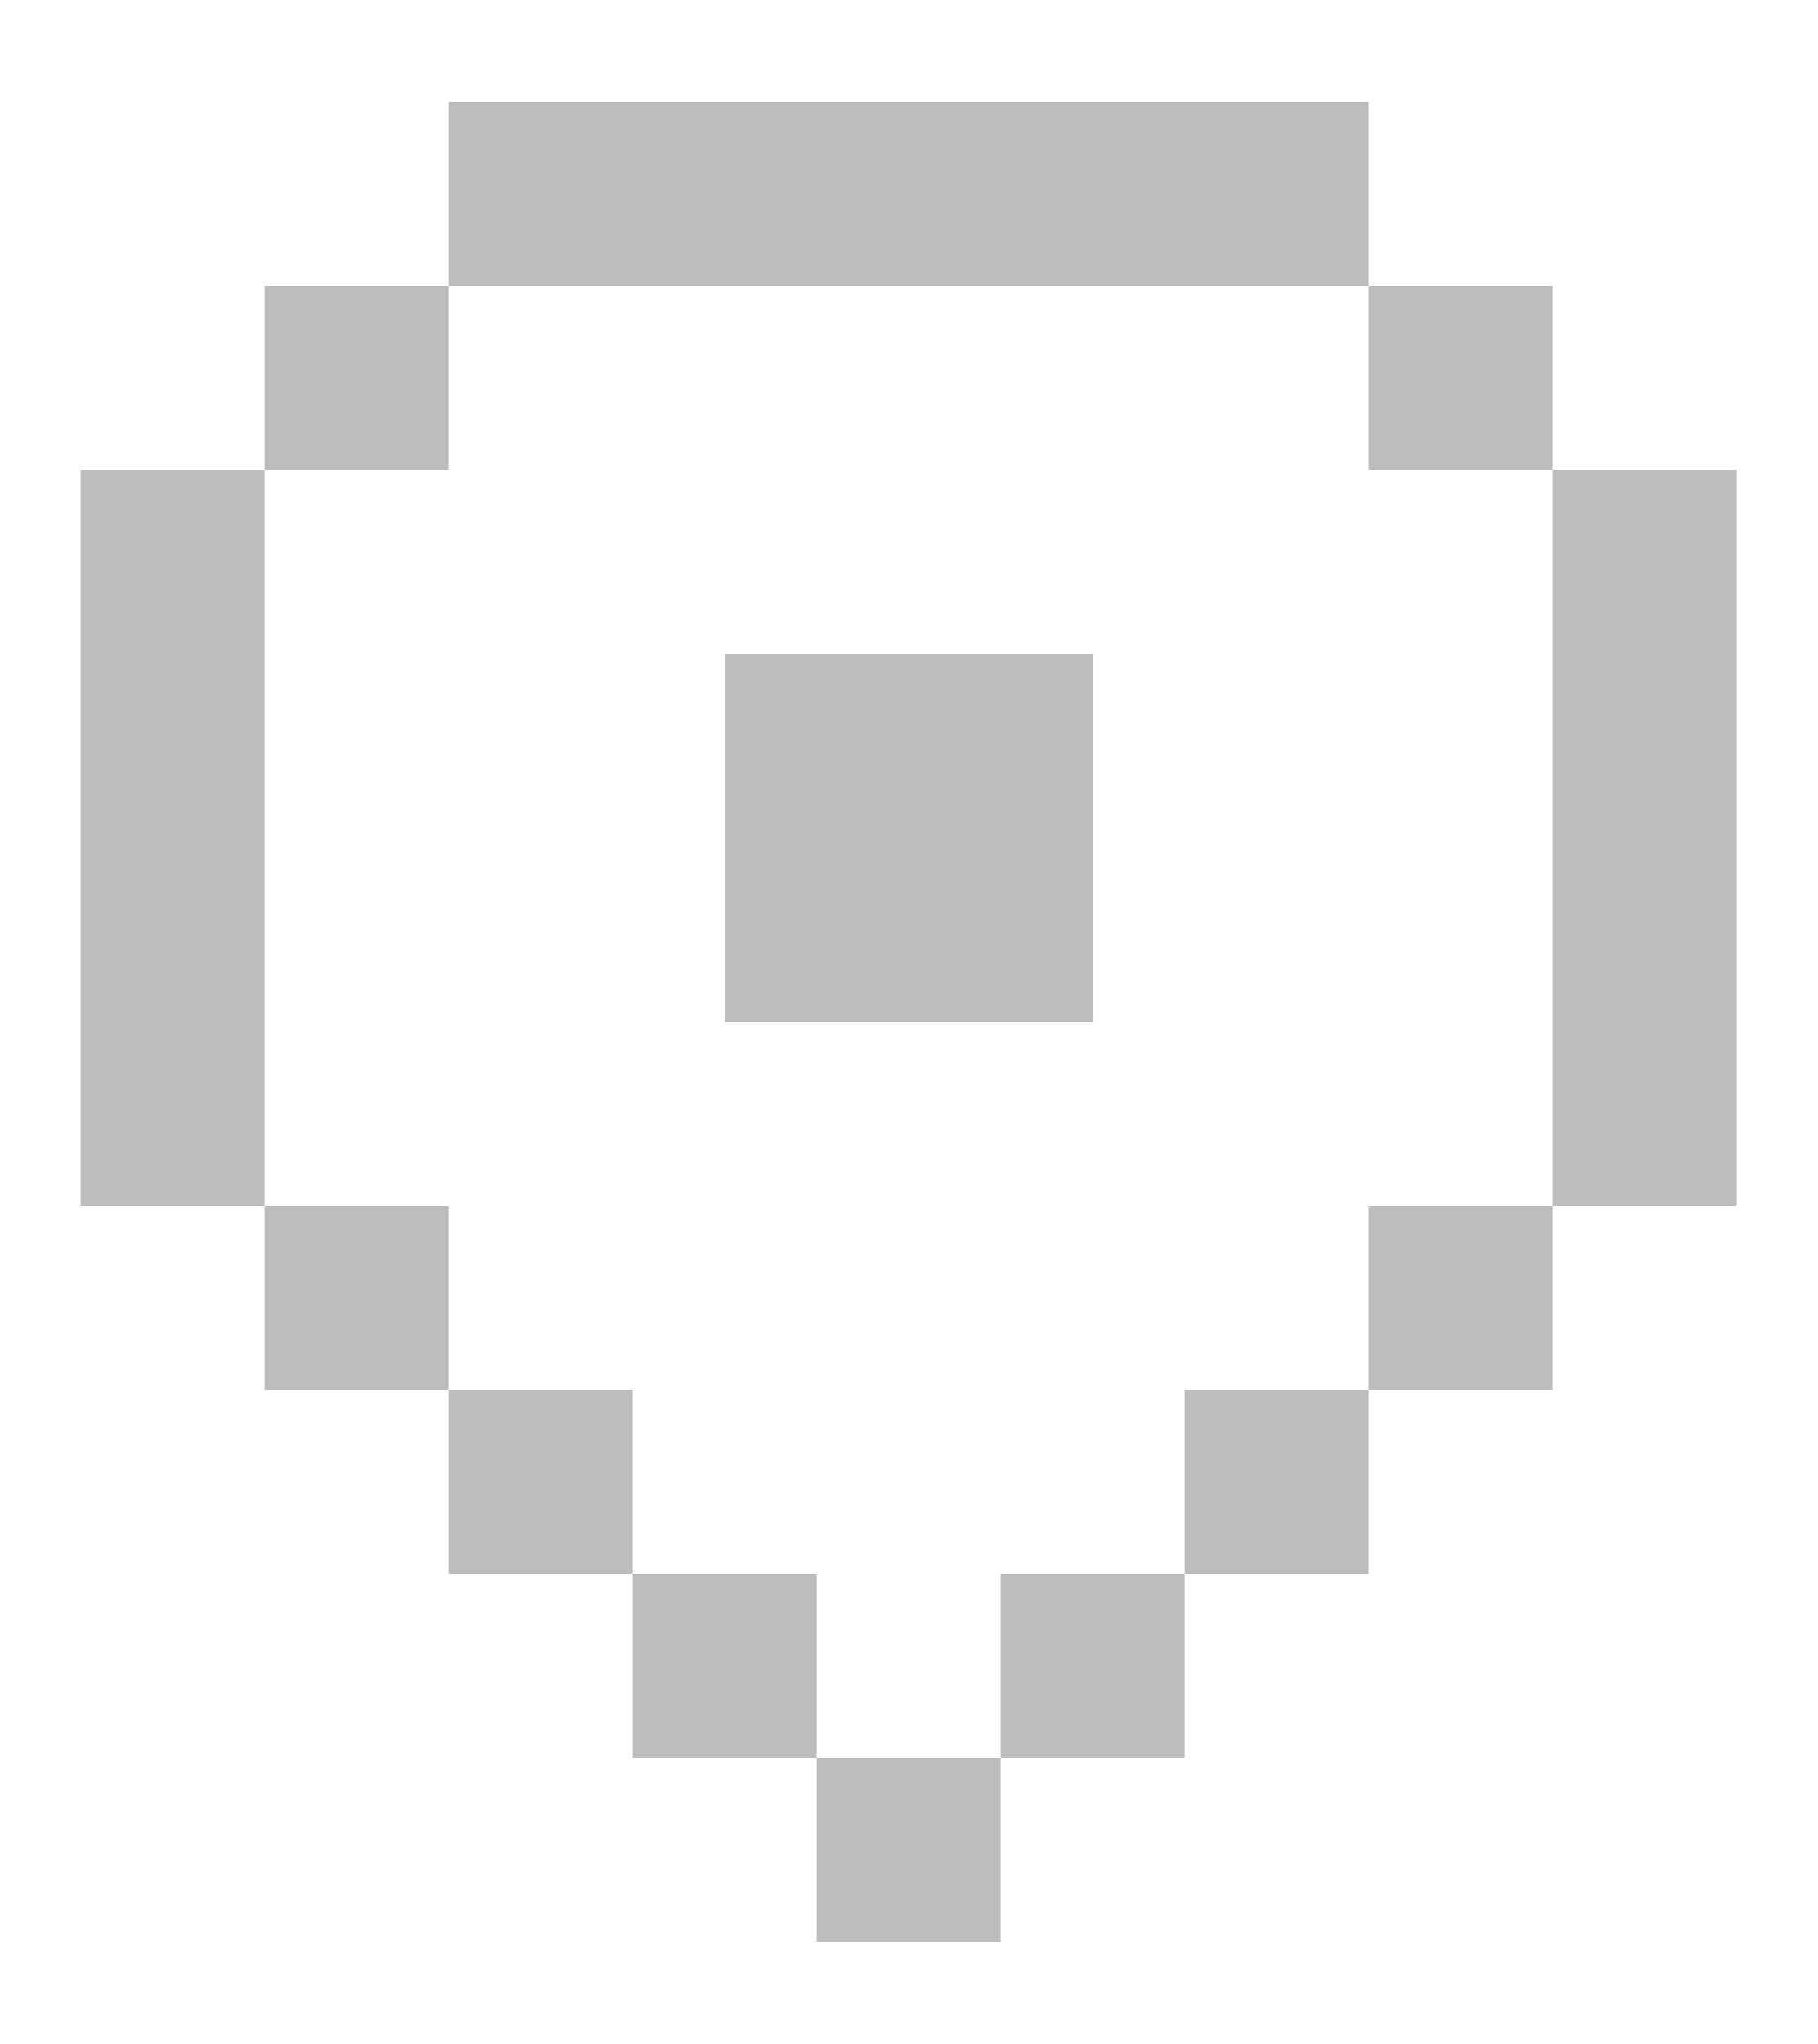
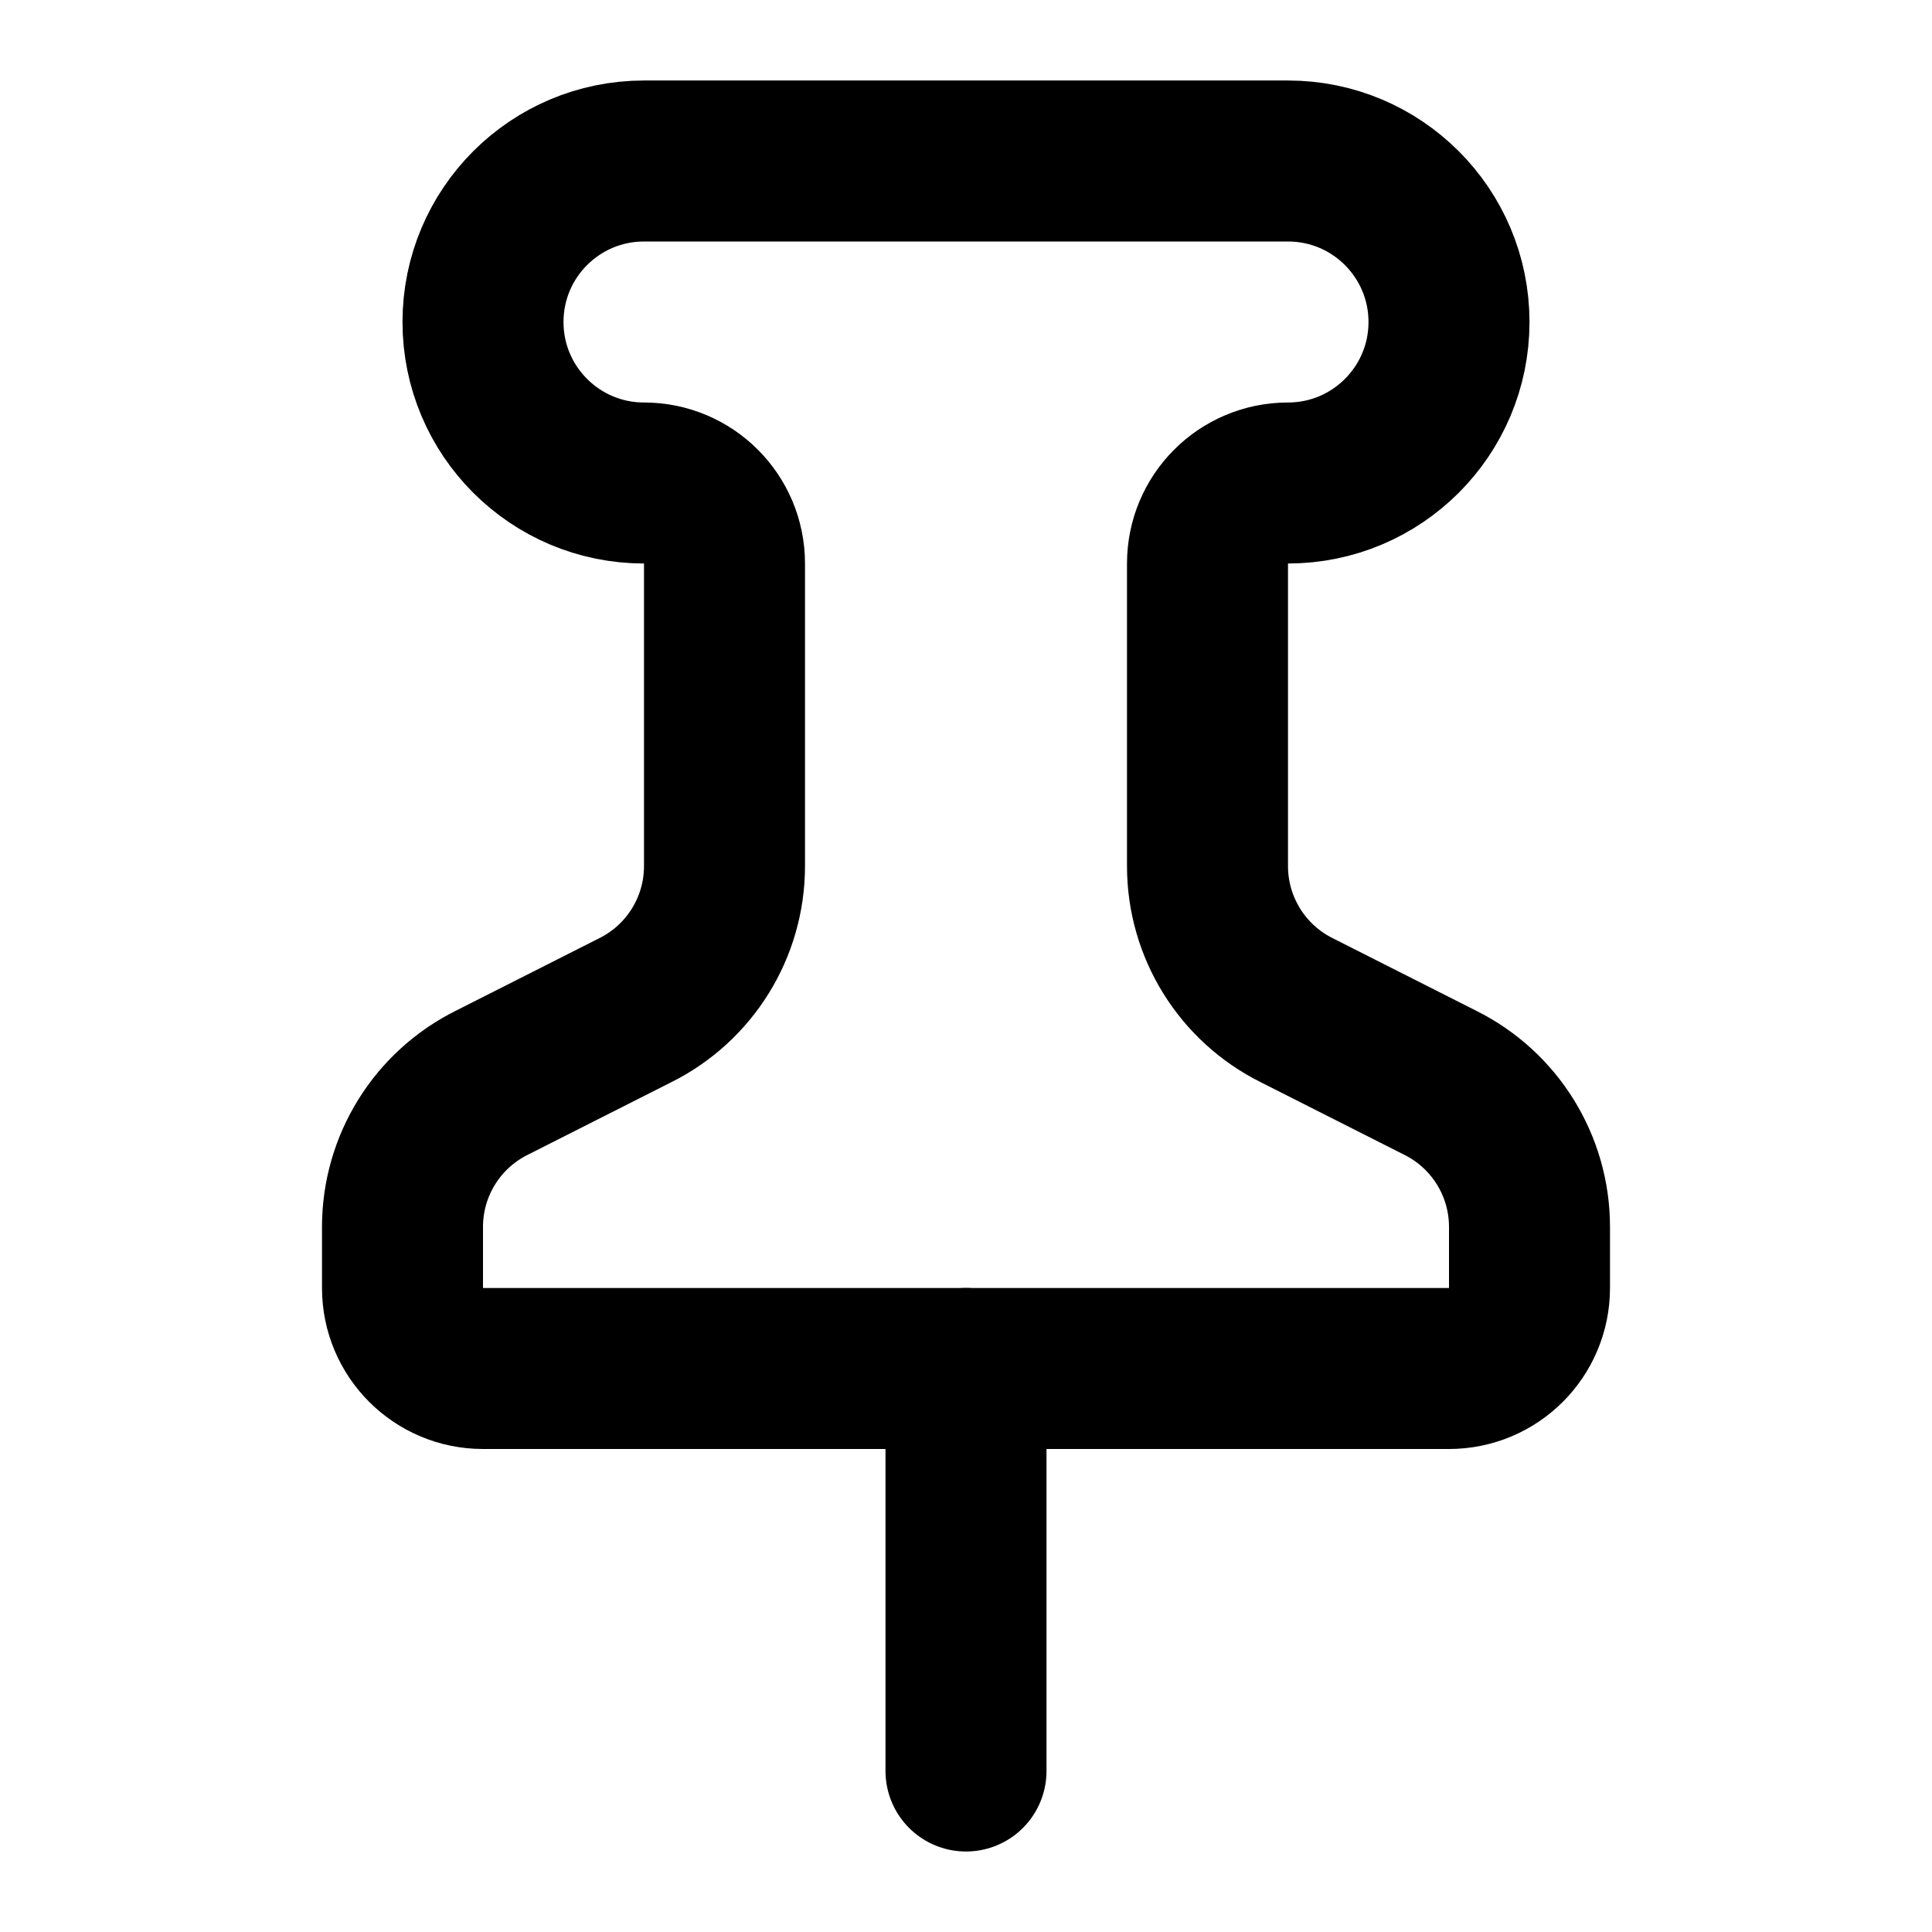
- <svg xmlns="http://www.w3.org/2000/svg" width="16" height="18" viewBox="0 0 16 18" fill="none">
-   <path d="M3.95 0.9H12.05V2.52H3.95V0.9ZM2.33 4.14V2.52H3.95V4.14H2.33ZM2.33 10.62H0.71V4.14H2.33V10.62ZM3.95 12.24H2.33V10.62H3.95V12.24ZM5.57 13.86H3.95V12.24H5.57V13.86ZM7.19 15.48H5.57V13.86H7.19V15.48ZM8.81 15.48V17.1H7.19V15.48H8.81ZM10.43 13.86V15.48H8.81V13.86H10.43ZM12.05 12.24V13.86H10.43V12.24H12.05ZM13.67 10.62V12.24H12.05V10.62H13.67ZM13.67 4.14H15.29V10.62H13.67V4.14ZM13.67 4.14V2.52H12.05V4.14H13.67ZM9.62 5.76H6.38V9H9.62V5.76Z" fill="#BDBDBD" />
+ <svg xmlns="http://www.w3.org/2000/svg" width="24" height="24" viewBox="0 0 24 24" fill="none" stroke="currentColor" stroke-width="2" stroke-linecap="round" stroke-linejoin="round" class="lucide lucide-pin-icon lucide-pin">
+   <path d="M12 17v5" />
+   <path d="M9 10.76a2 2 0 0 1-1.11 1.79l-1.78.9A2 2 0 0 0 5 15.24V16a1 1 0 0 0 1 1h12a1 1 0 0 0 1-1v-.76a2 2 0 0 0-1.11-1.79l-1.78-.9A2 2 0 0 1 15 10.76V7a1 1 0 0 1 1-1 2 2 0 0 0 0-4H8a2 2 0 0 0 0 4 1 1 0 0 1 1 1z" />
</svg>
